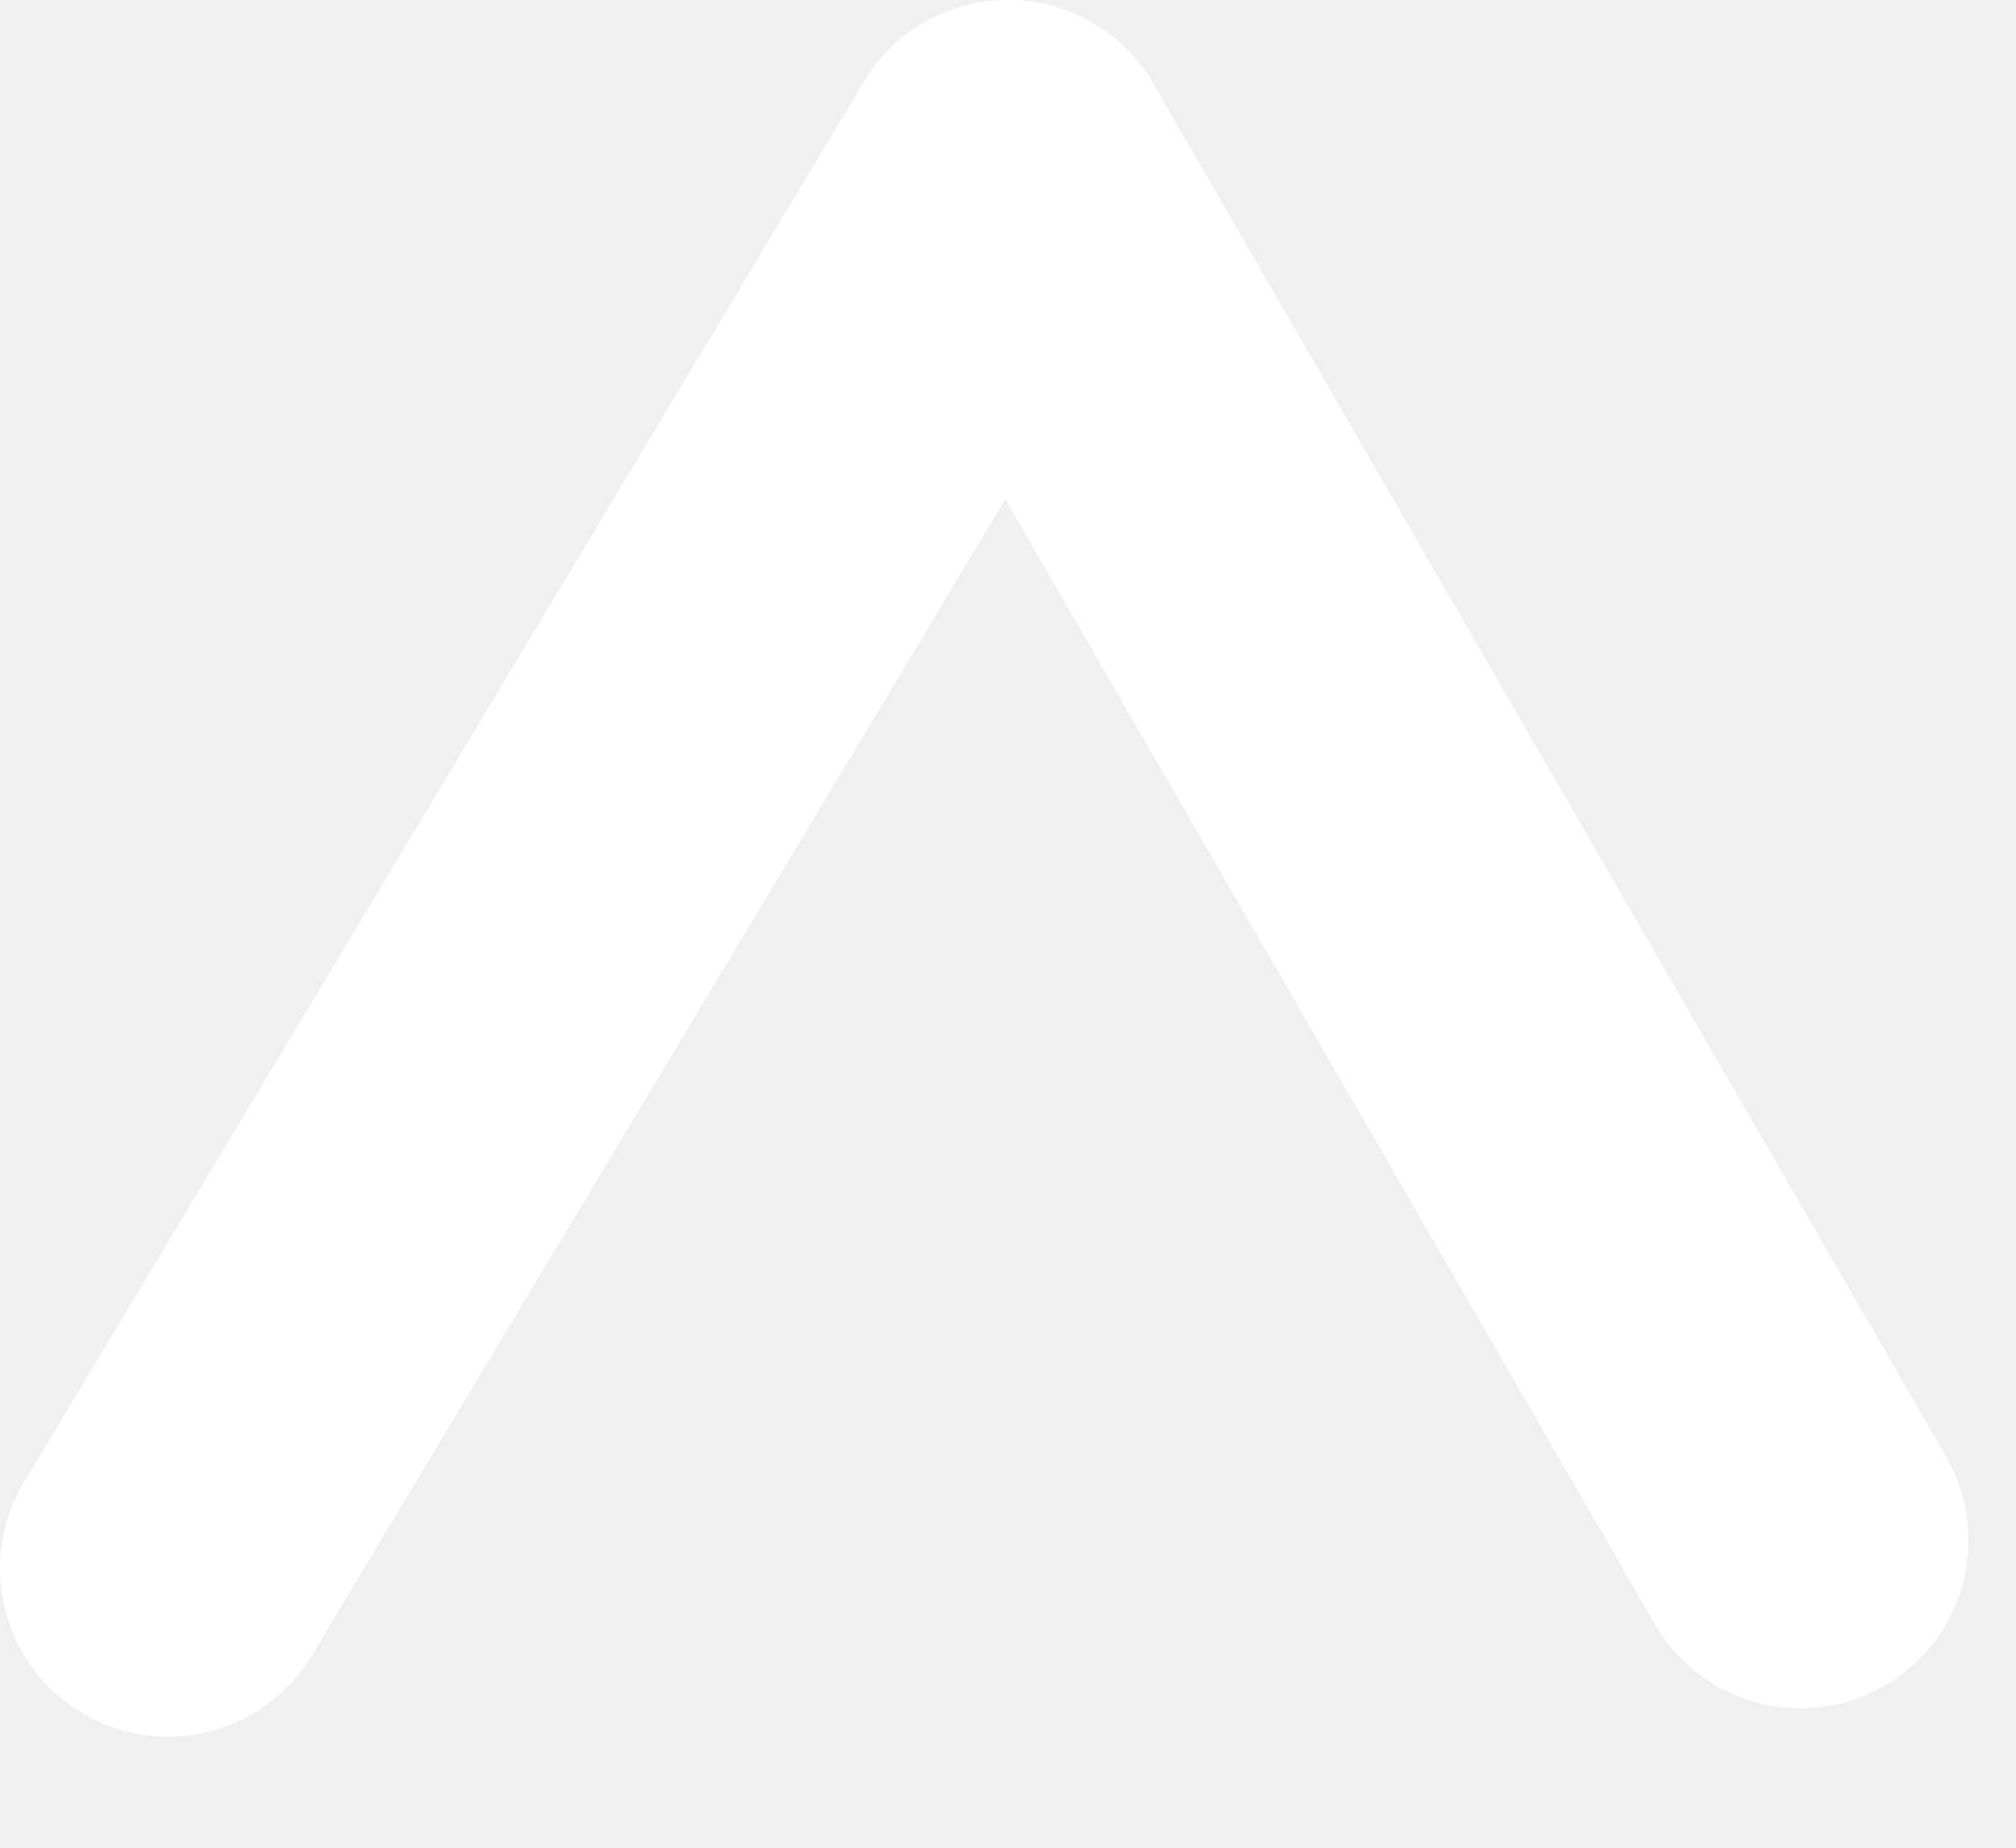
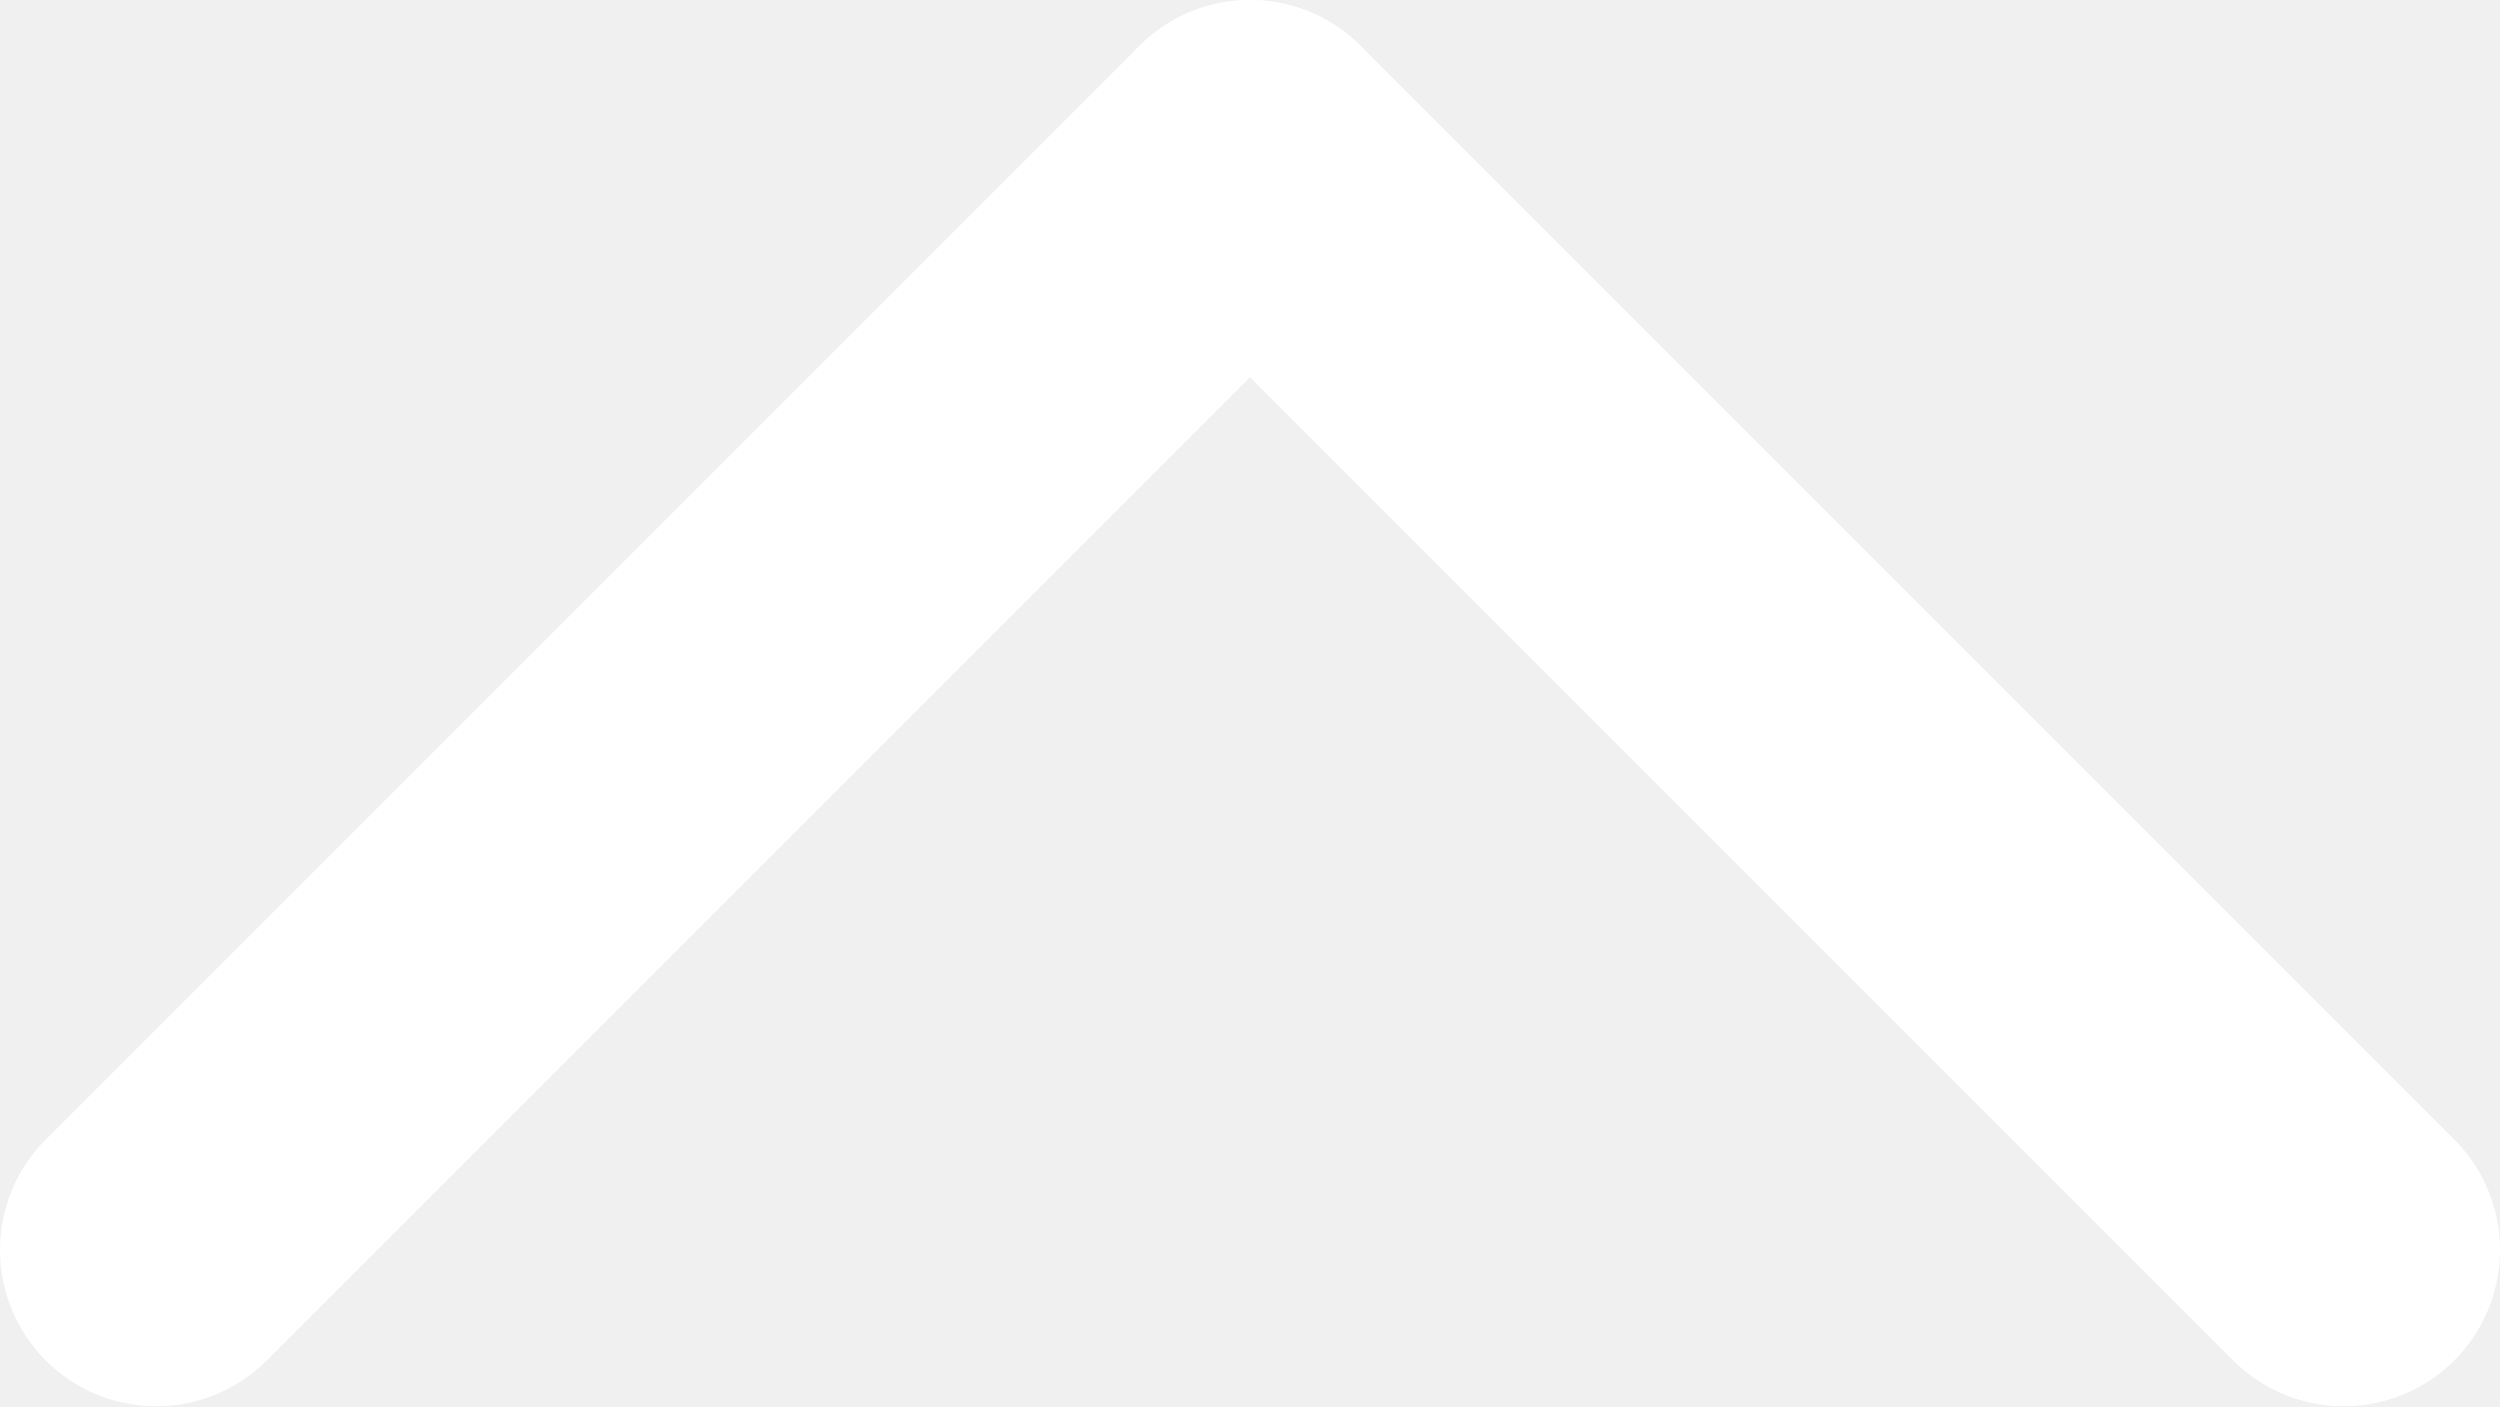
- <svg xmlns="http://www.w3.org/2000/svg" width="12" height="11" viewBox="0 0 12 11" fill="none">
-   <path d="M6 1L1 9.339" stroke="white" stroke-width="2" stroke-linecap="round" />
-   <path d="M10.717 9.17L6 1" stroke="white" stroke-width="2" stroke-linecap="round" />
+ <svg xmlns="http://www.w3.org/2000/svg" width="16" height="9" viewBox="0 0 16 9" fill="none">
+   <path d="M8 1L1 8" stroke="white" stroke-width="2" stroke-linecap="round" />
+   <path d="M15 8L8 1" stroke="white" stroke-width="2" stroke-linecap="round" />
</svg>
